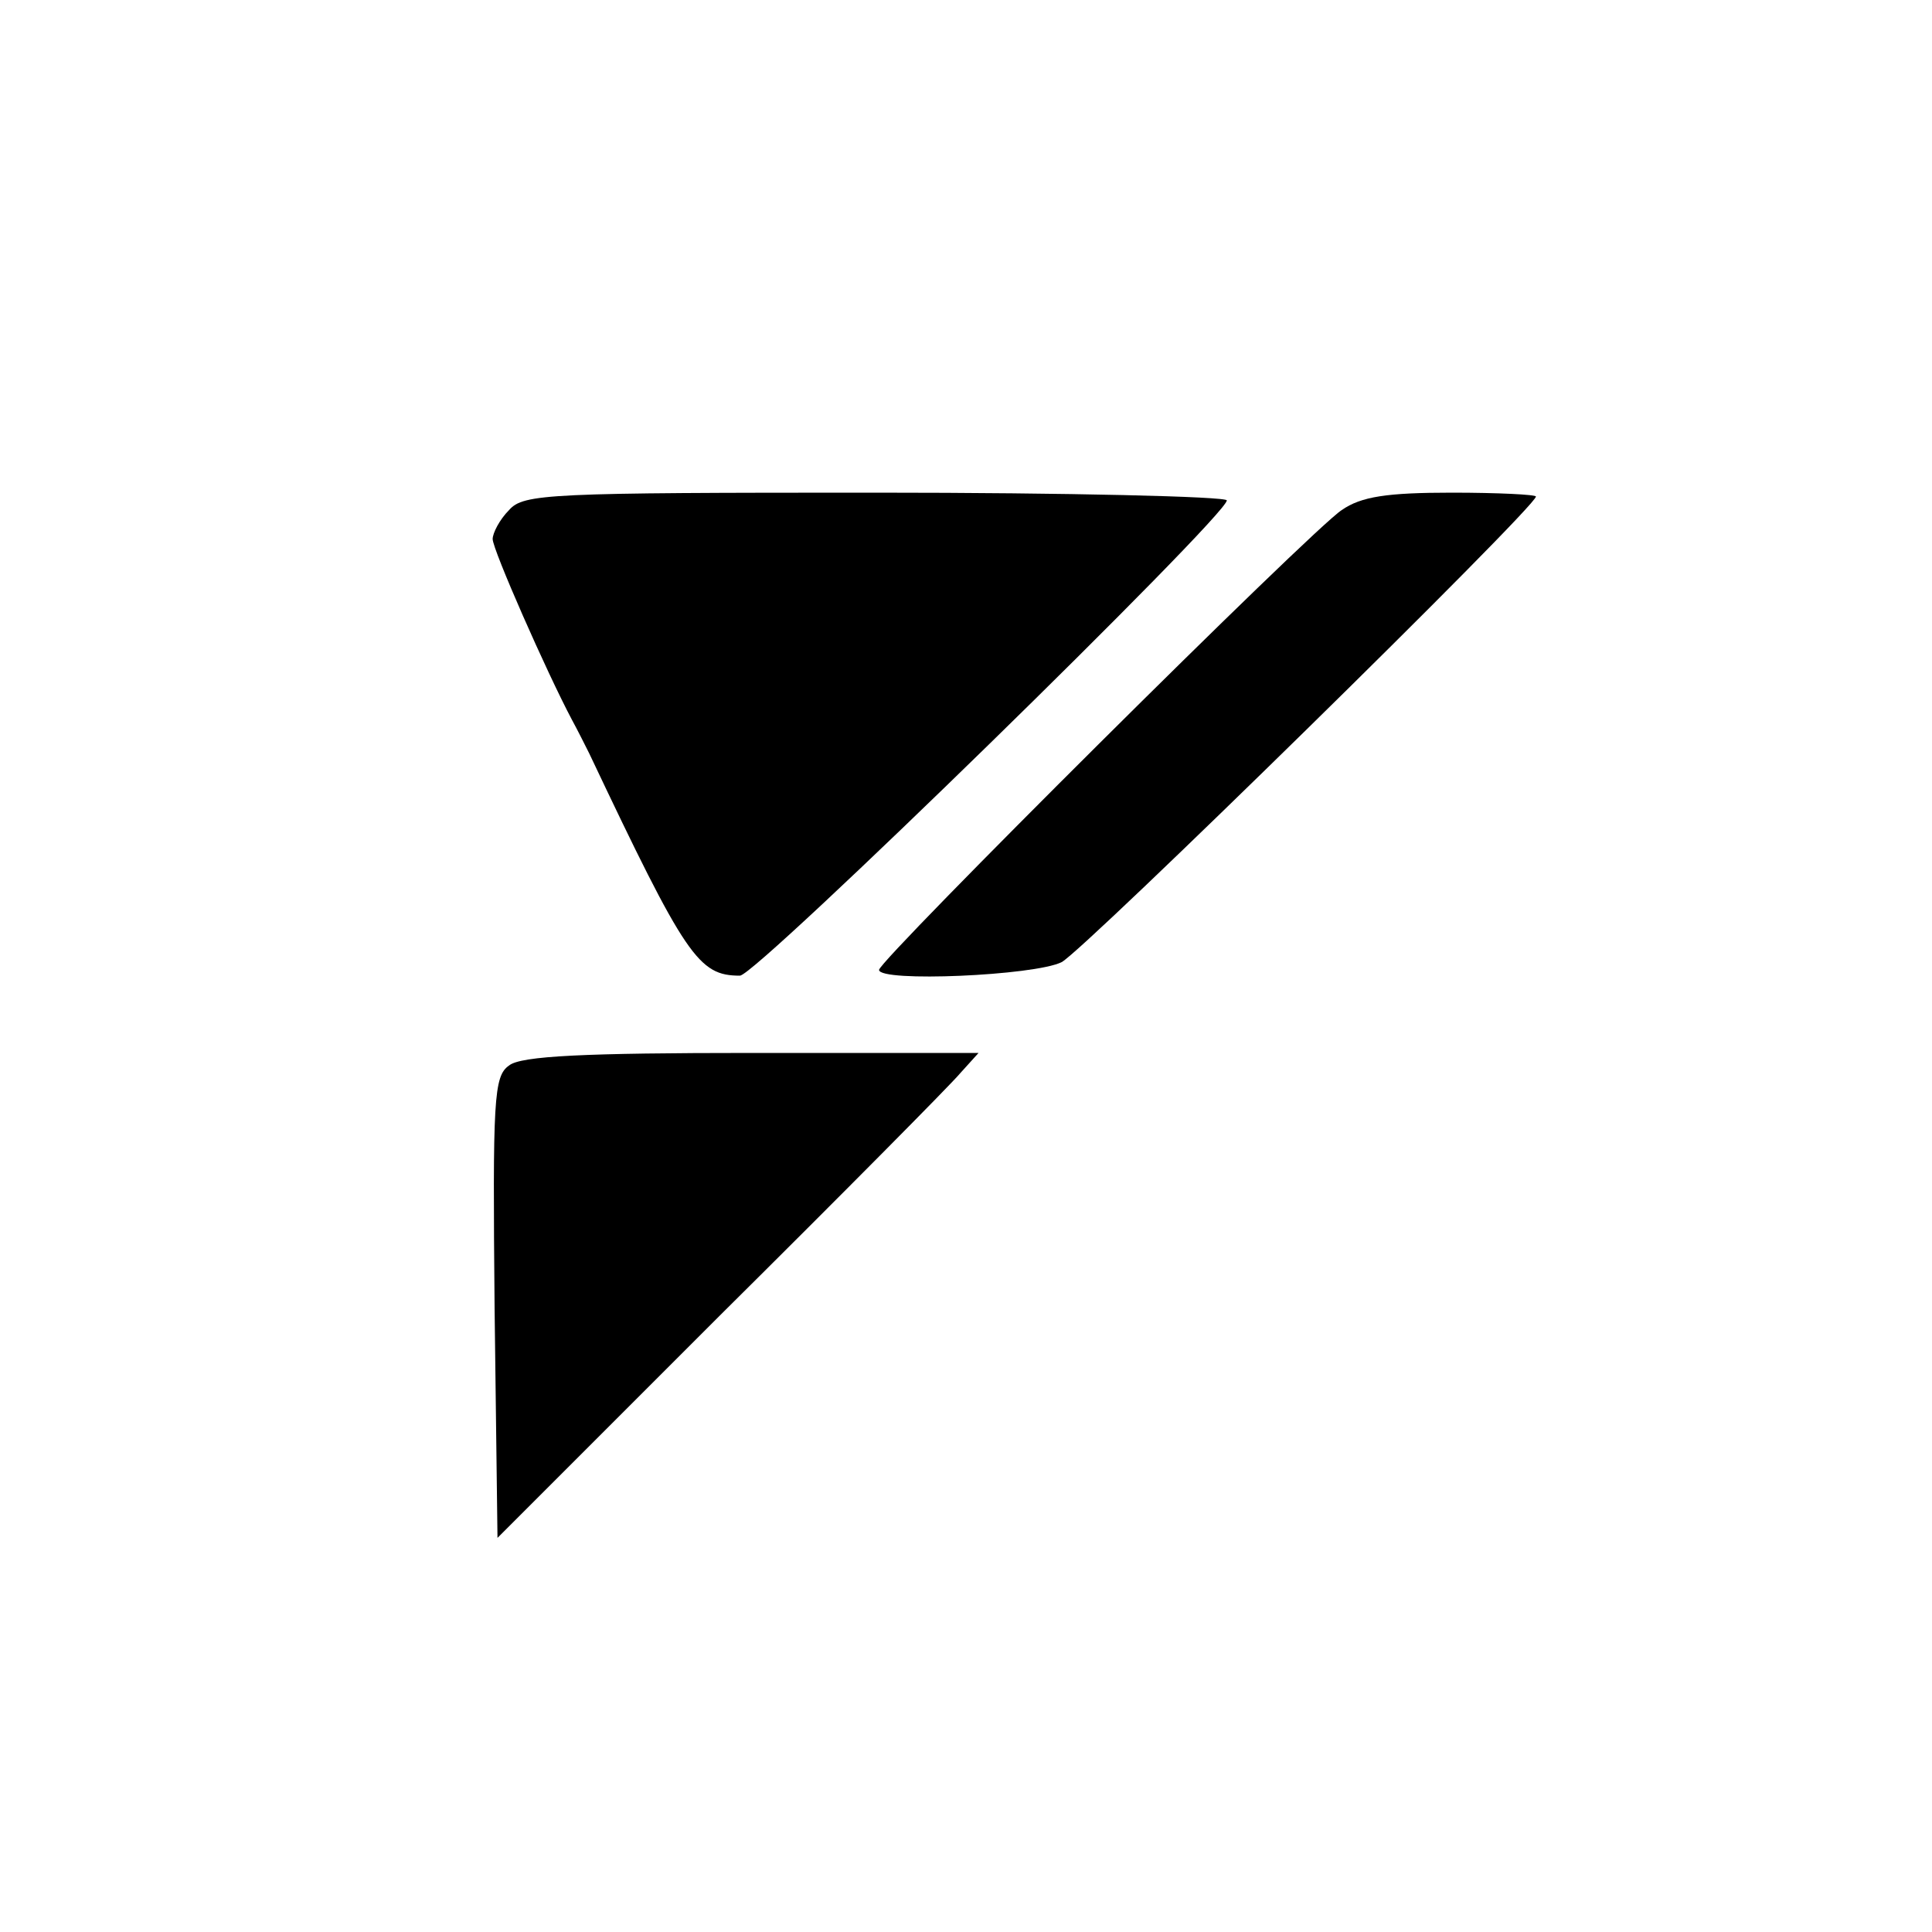
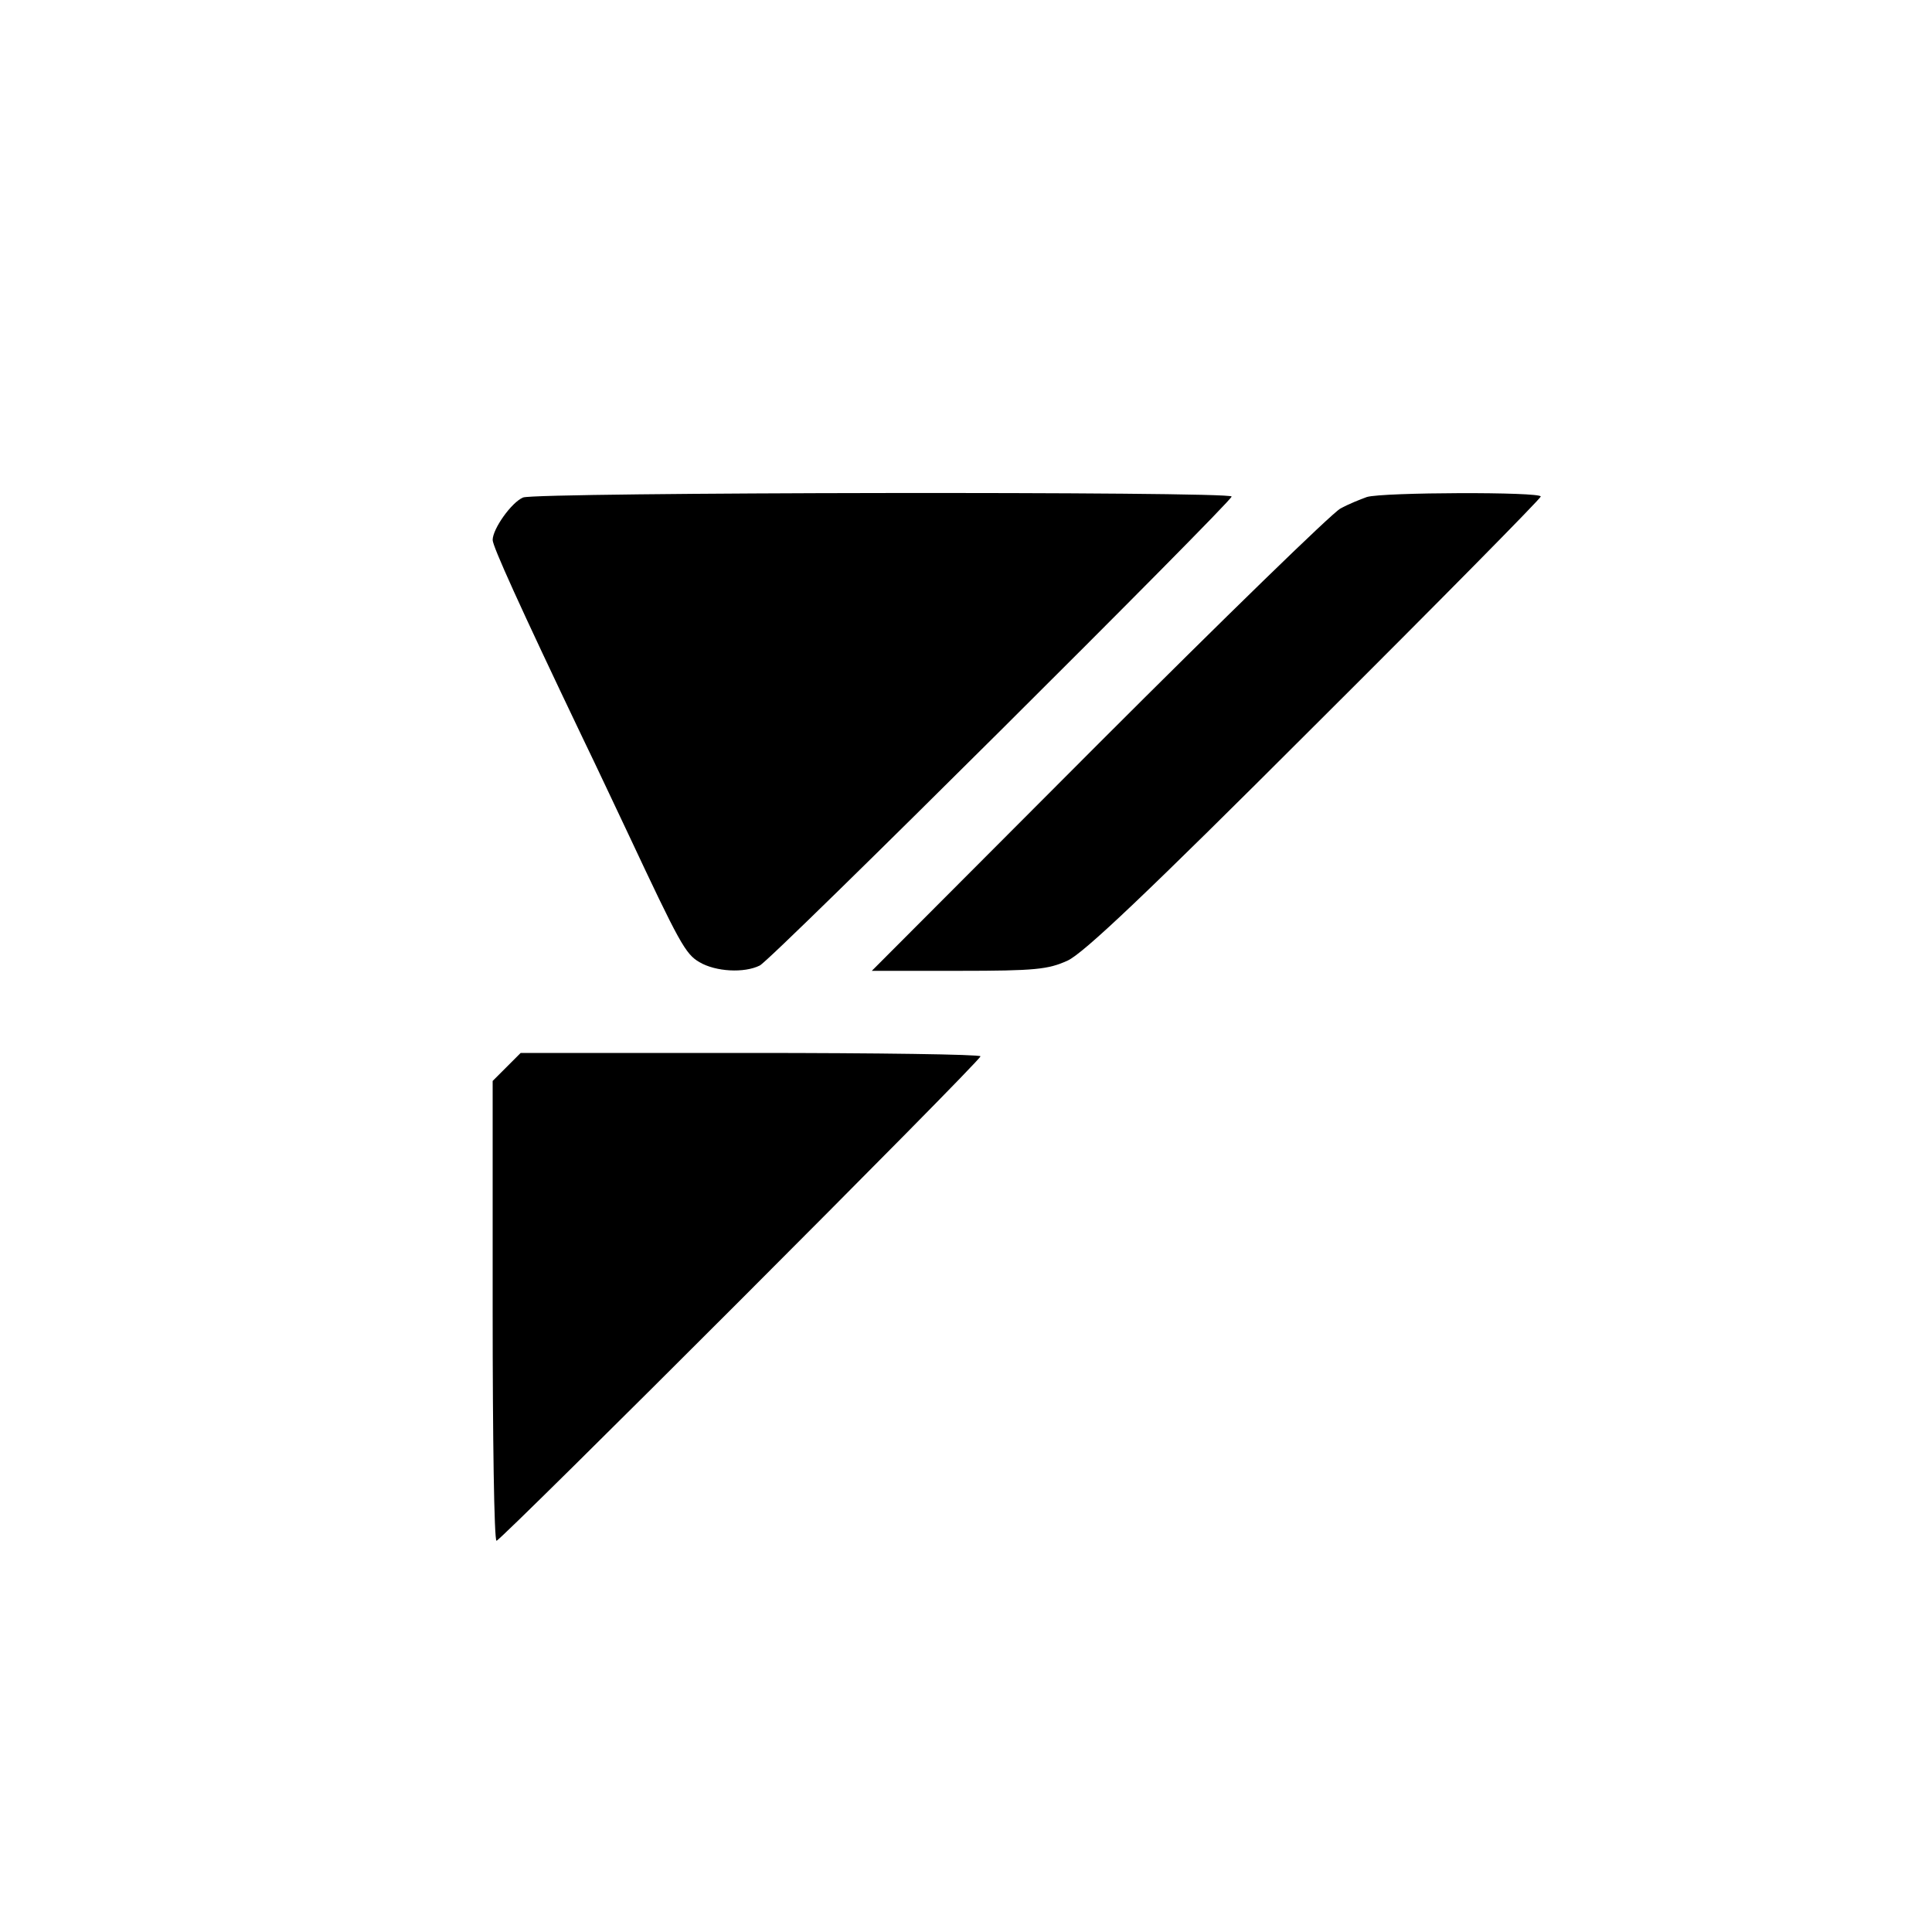
- <svg xmlns="http://www.w3.org/2000/svg" version="1.0" width="200pt" height="200pt" viewBox="0 0 200 200" preserveAspectRatio="xMidYMid meet">
-   <g transform="translate(0,200) scale(0.1,-0.1)" fill="#000000" stroke="none">
-     <path d="M527 1472 c-10 -10 -17 -24 -17 -30 0 -11 56 -138 82 -187 6 -11 14 -27 18 -35 100 -211 113 -230 156 -230 17 0 504 476 504 492 0 4 -164 8 -363 8 -340 0 -365 -1 -380 -18z" />
-     <path d="M1389 1472 c-30 -19 -479 -466 -479 -476 0 -13 161 -6 189 8 23 12 491 471 491 482 0 2 -39 4 -87 4 -67 0 -94 -4 -114 -18z" />
-     <path d="M527 897 c-16 -11 -17 -35 -15 -251 l3 -238 230 230 c127 126 239 239 249 251 l19 21 -235 0 c-171 0 -239 -3 -251 -13z" />
+ <svg xmlns="http://www.w3.org/2000/svg" version="1.0" width="400pt" height="400pt" viewBox="0 0 400 400" preserveAspectRatio="xMidYMid meet">
+   <g transform="translate(0,400) scale(0.1,-0.1)" fill="#000000" stroke="none">
+     <path d="M1083 2970 c-24 -10 -63 -65 -63 -88 0 -13 56 -137 185 -407 32 -66 74 -156 95 -200 107 -228 119 -250 148 -267 34 -20 93 -23 125 -7 25 12 977 960 977 971 0 11 -1440 9 -1467 -2z" />
+     <path d="M2830 2971 c-14 -5 -39 -15 -55 -24 -17 -9 -241 -227 -500 -486 l-470 -471 180 0 c159 0 185 3 225 21 33 15 163 138 512 487 257 256 468 470 468 474 0 10 -327 9 -360 -1z" />
+     <path d="M1049 1791 l-29 -29 0 -476 c0 -262 3 -476 8 -476 9 0 1002 993 1002 1003 0 4 -214 7 -476 7 l-476 0 -29 -29z" />
  </g>
</svg>
